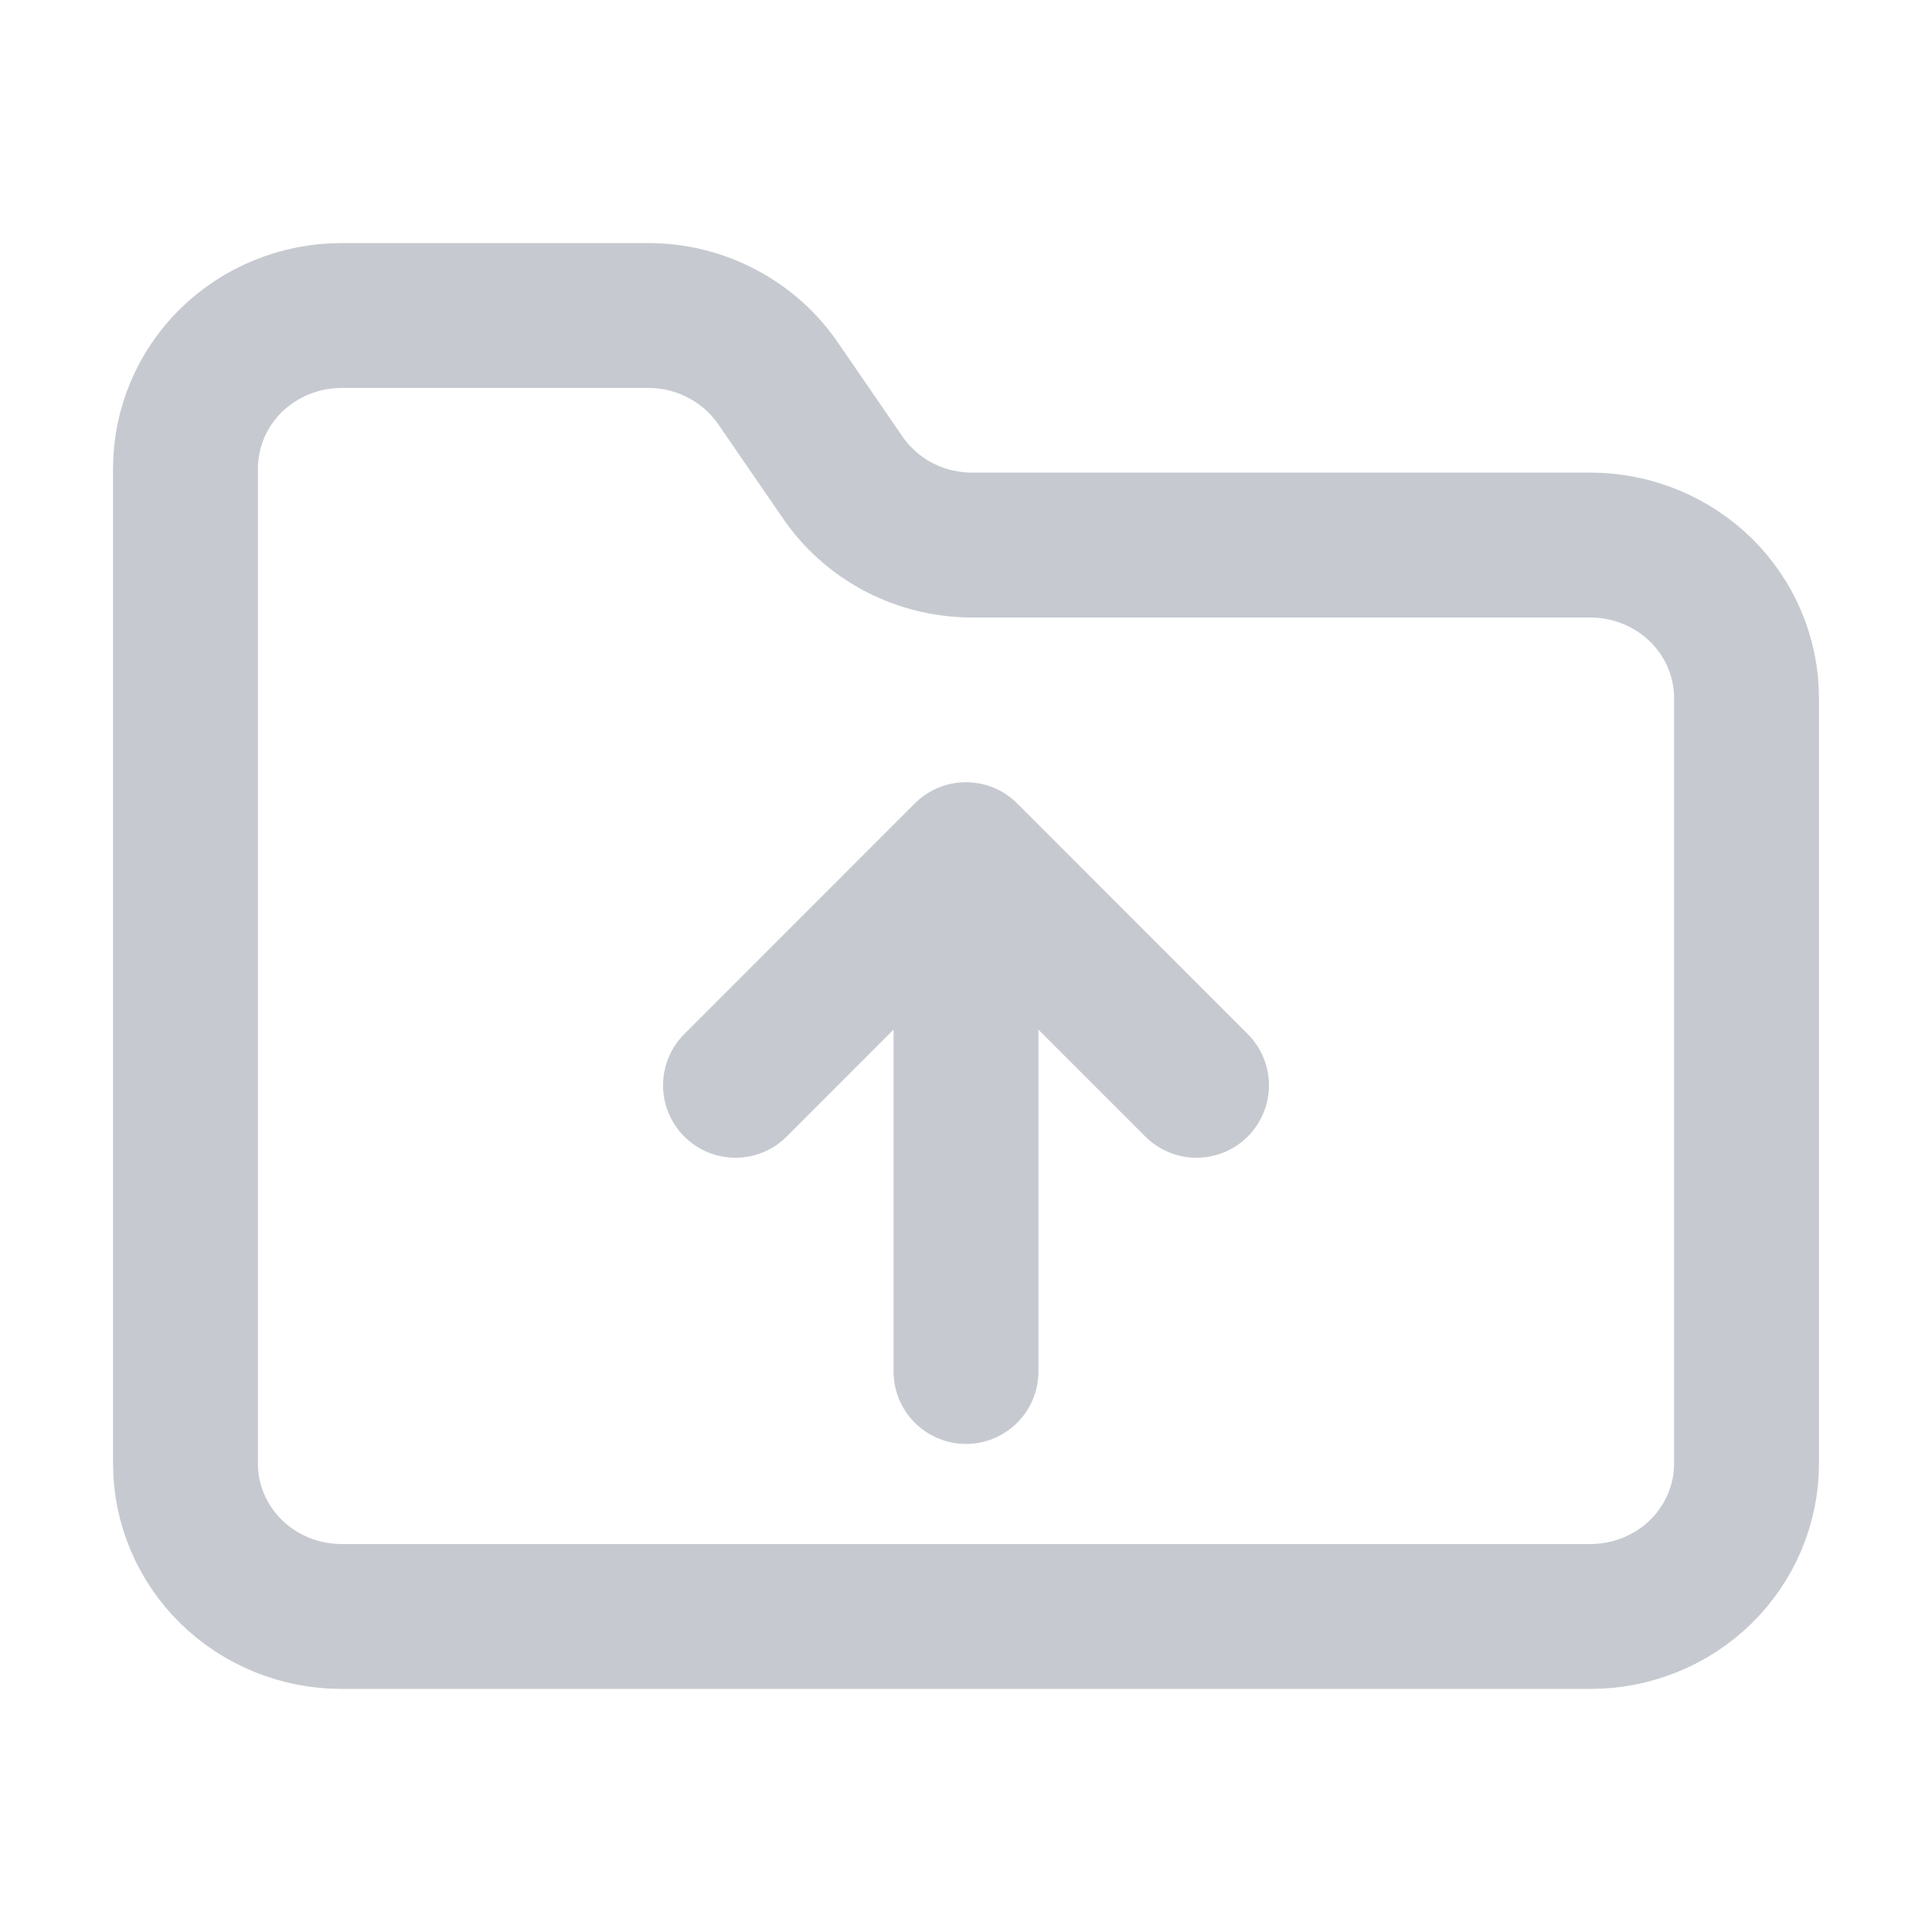
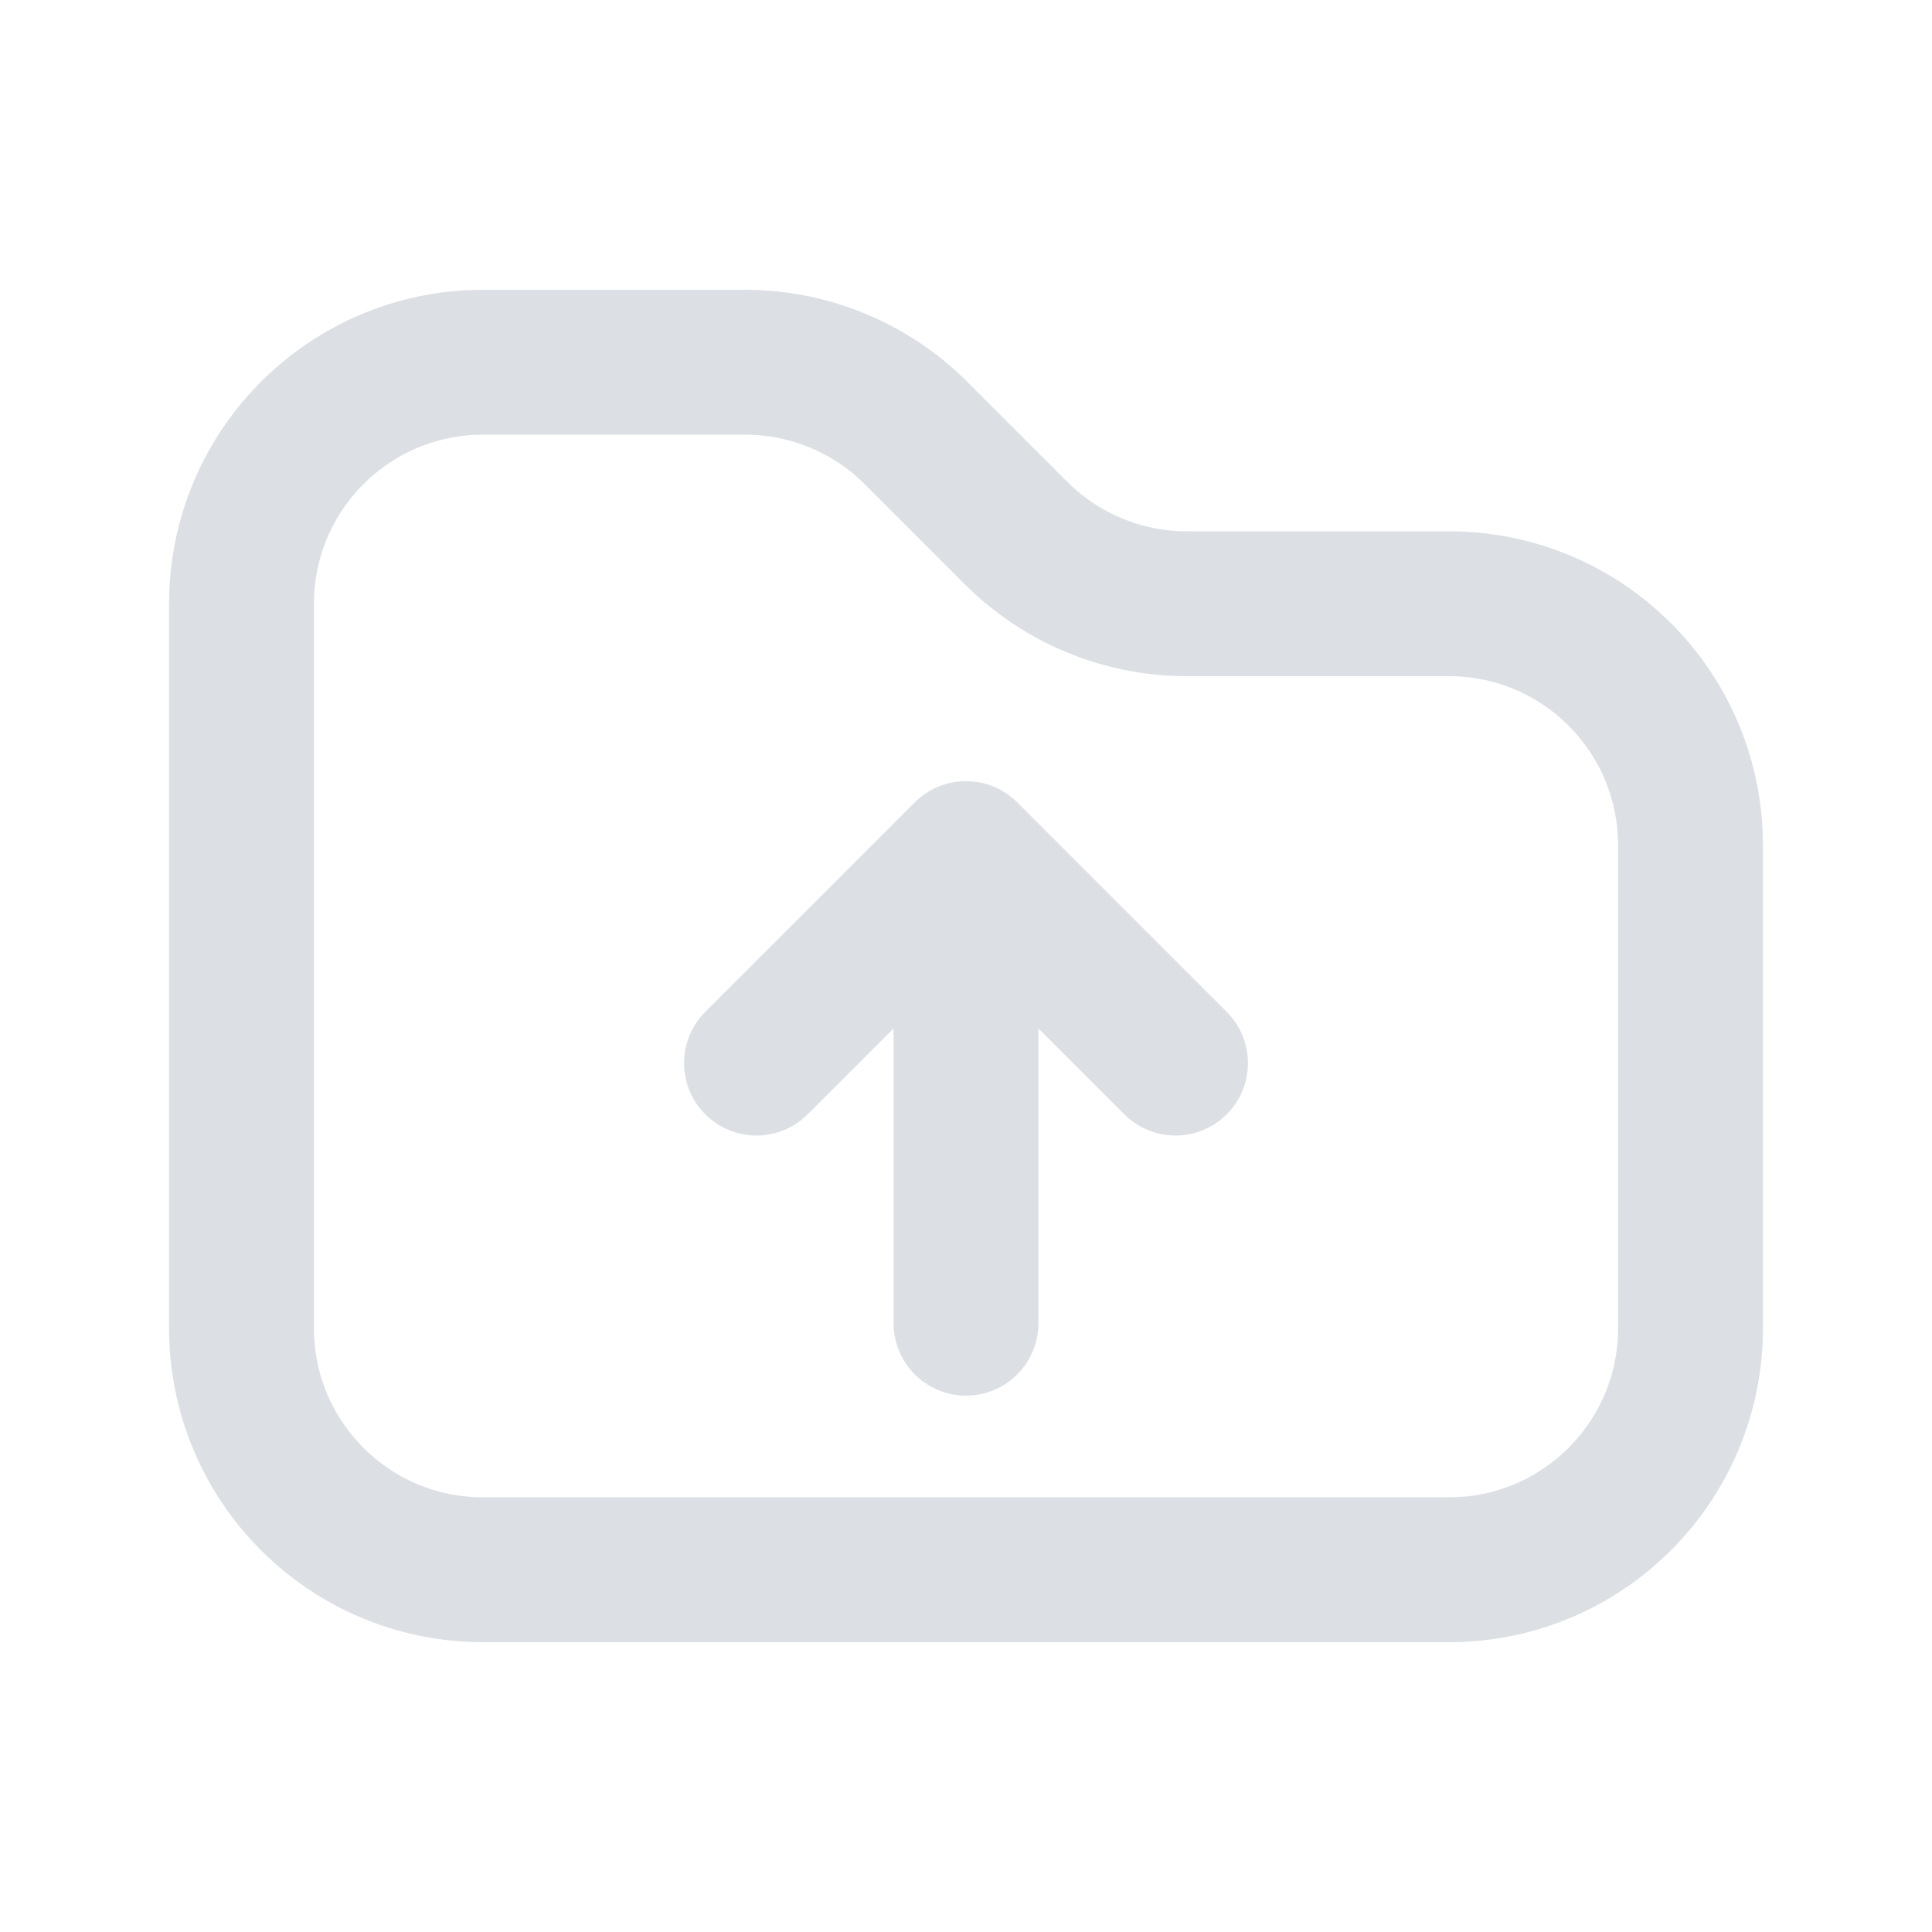
<svg xmlns="http://www.w3.org/2000/svg" width="16" height="16" viewBox="0 0 16 16" fill="none">
-   <path d="M8 11.358V7.542" stroke="#C6CAD0" stroke-width="1.2" stroke-linecap="round" stroke-linejoin="round" />
-   <path d="M9.909 8.988L8 7.078L6.091 8.988" stroke="#C6CAD0" stroke-width="1.2" stroke-linecap="round" stroke-linejoin="round" />
-   <path d="M13.171 13.387C13.514 13.387 13.843 13.254 14.086 13.016C14.328 12.778 14.464 12.456 14.464 12.12V5.782C14.464 5.446 14.328 5.123 14.086 4.886C13.843 4.648 13.514 4.514 13.171 4.514H8.065C7.848 4.516 7.635 4.465 7.444 4.366C7.253 4.266 7.091 4.121 6.972 3.944L6.449 3.183C6.331 3.008 6.171 2.864 5.982 2.765C5.794 2.665 5.583 2.613 5.369 2.613H2.829C2.486 2.613 2.157 2.747 1.914 2.984C1.672 3.222 1.536 3.544 1.536 3.881V12.12C1.536 12.456 1.672 12.778 1.914 13.016C2.157 13.254 2.486 13.387 2.829 13.387H13.171Z" stroke="#C6CAD0" stroke-width="1.2" stroke-linecap="round" stroke-linejoin="round" />
+   <path d="M8 10.958V7.49" stroke="#DCE0E5" stroke-width="1.2" stroke-linecap="round" stroke-linejoin="round" />
+   <path d="M9.735 8.804L8 7.069L6.265 8.804" stroke="#DCE0E5" stroke-width="1.2" stroke-linecap="round" stroke-linejoin="round" />
+   <path d="M4 13H6H12C13.105 13 14 12.105 14 11V7.5V7C14 5.895 13.105 5 12 5H9.828C9.298 5 8.789 4.789 8.414 4.414L7.586 3.586C7.211 3.211 6.702 3 6.172 3H4C2.895 3 2 3.895 2 5V11C2 12.105 2.895 13 4 13Z" stroke="#DCE0E5" stroke-width="1.2" />
</svg>
